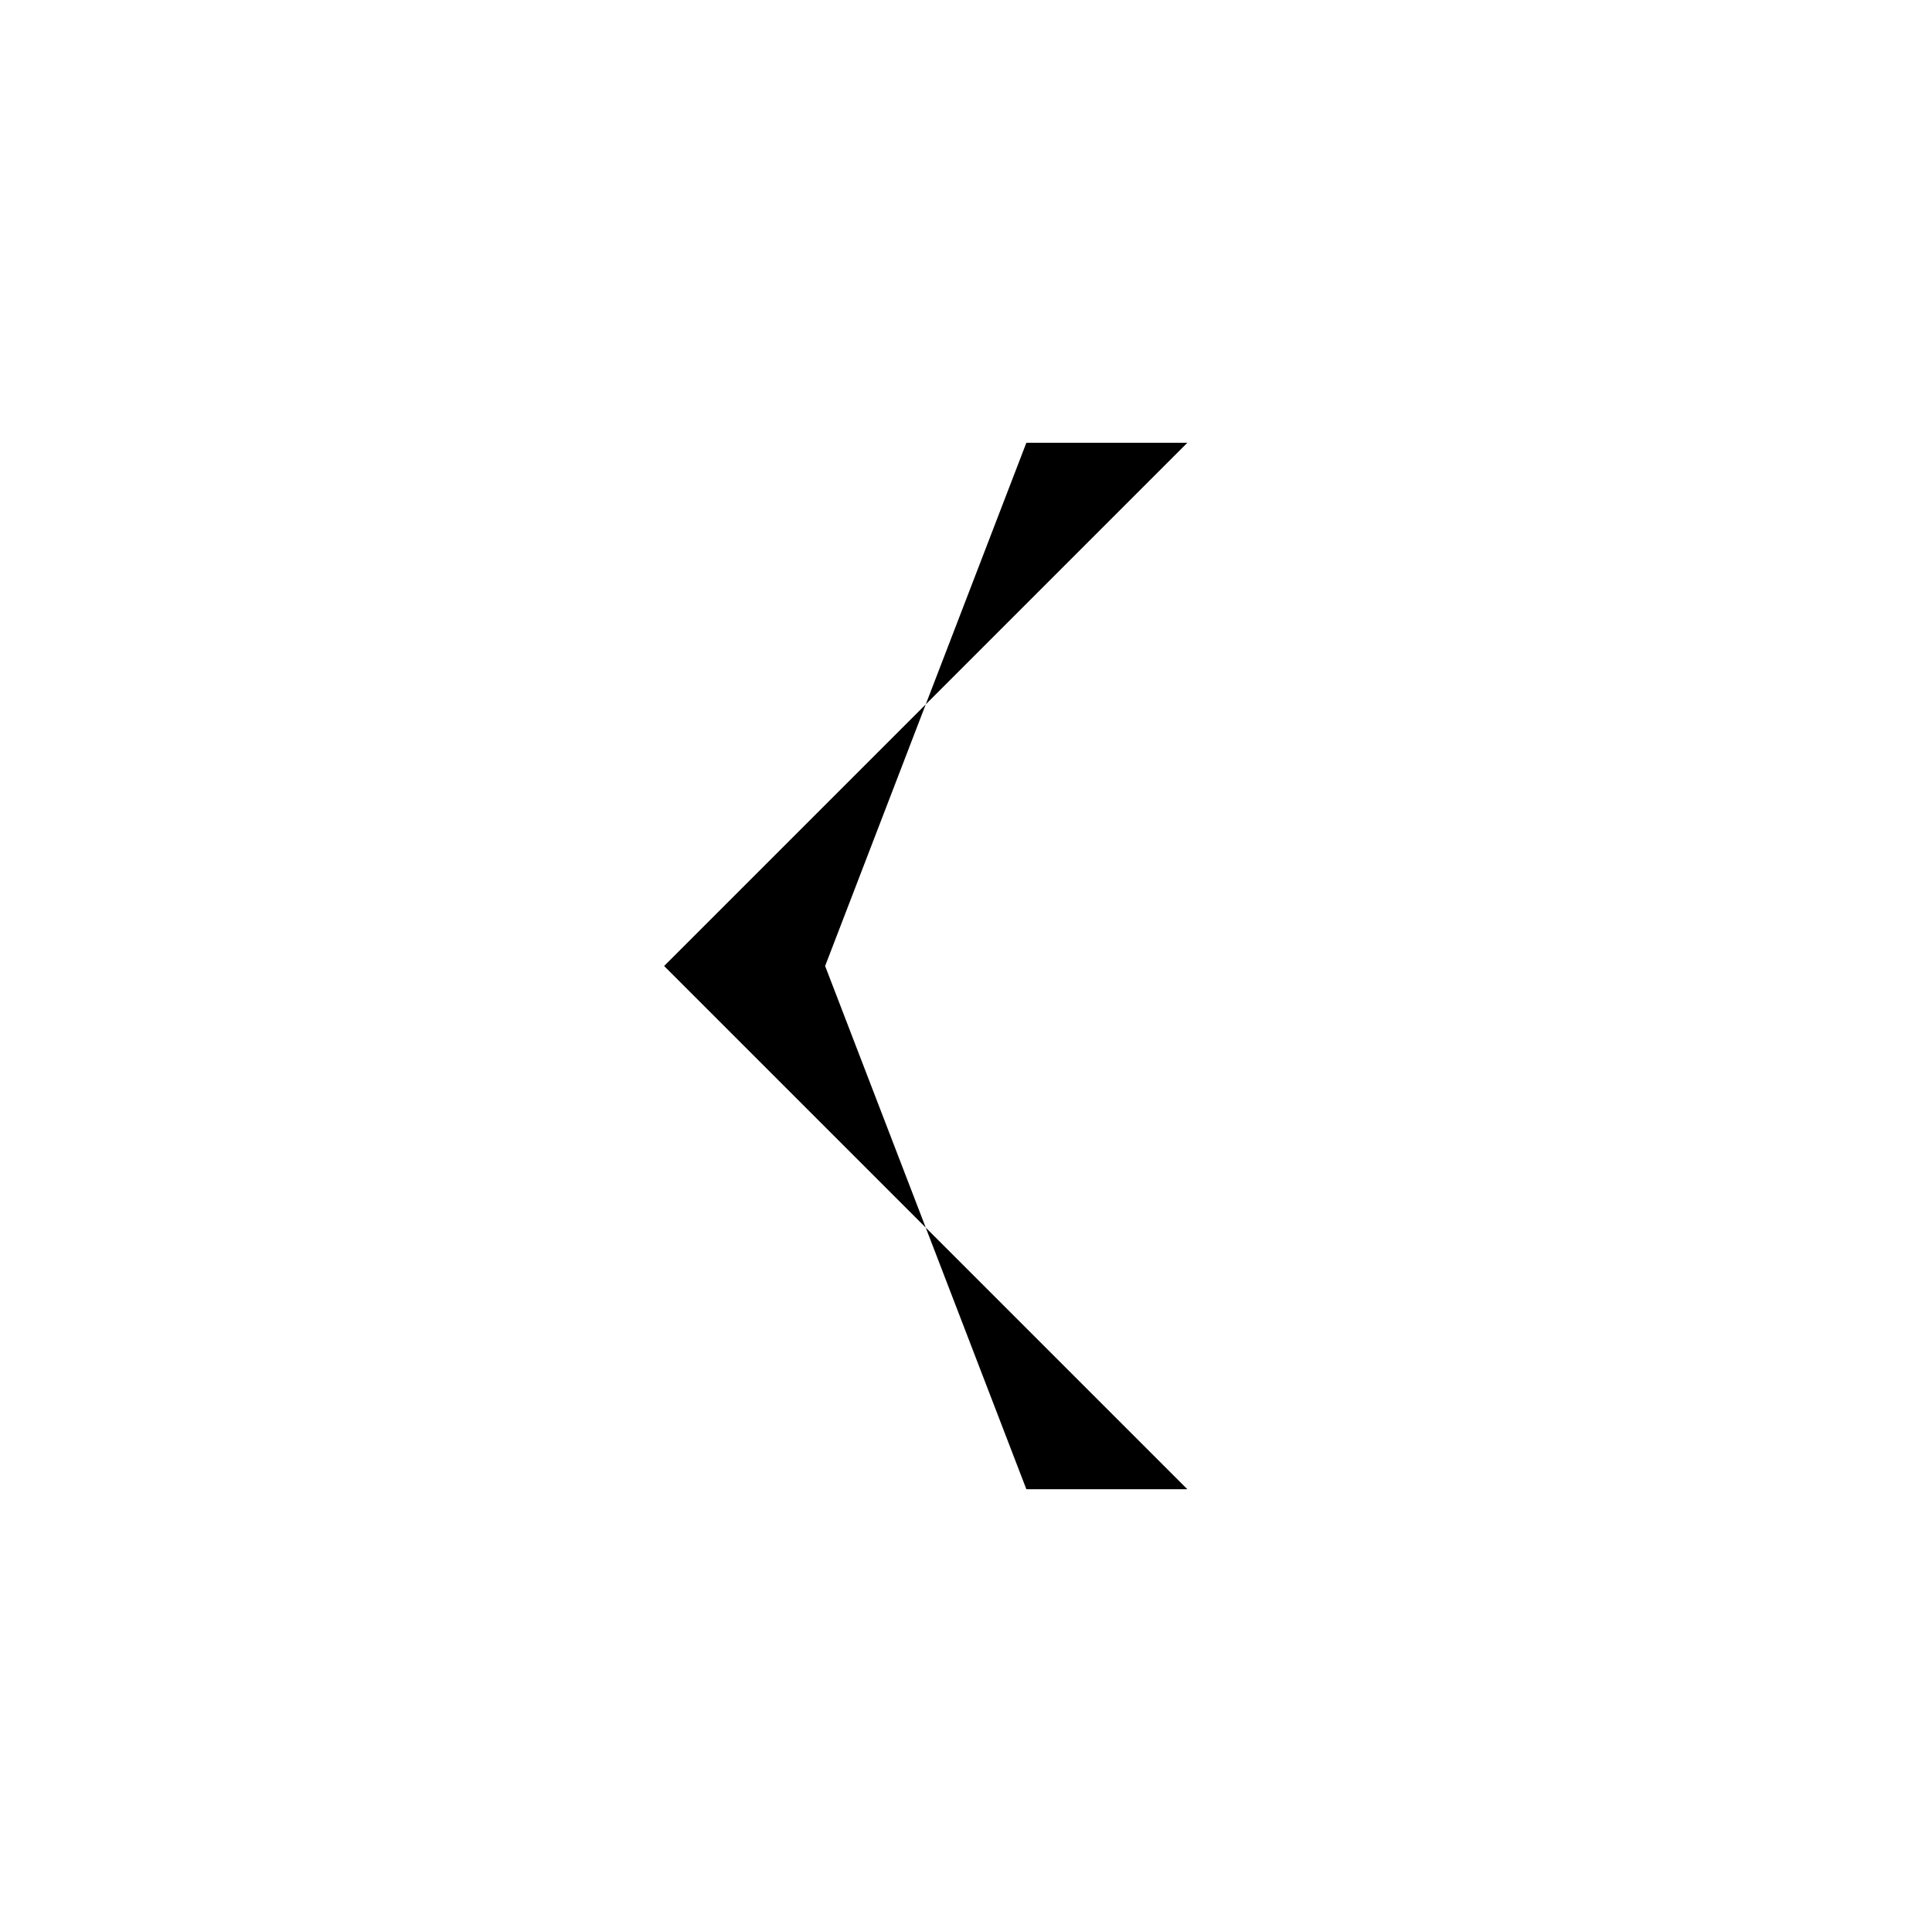
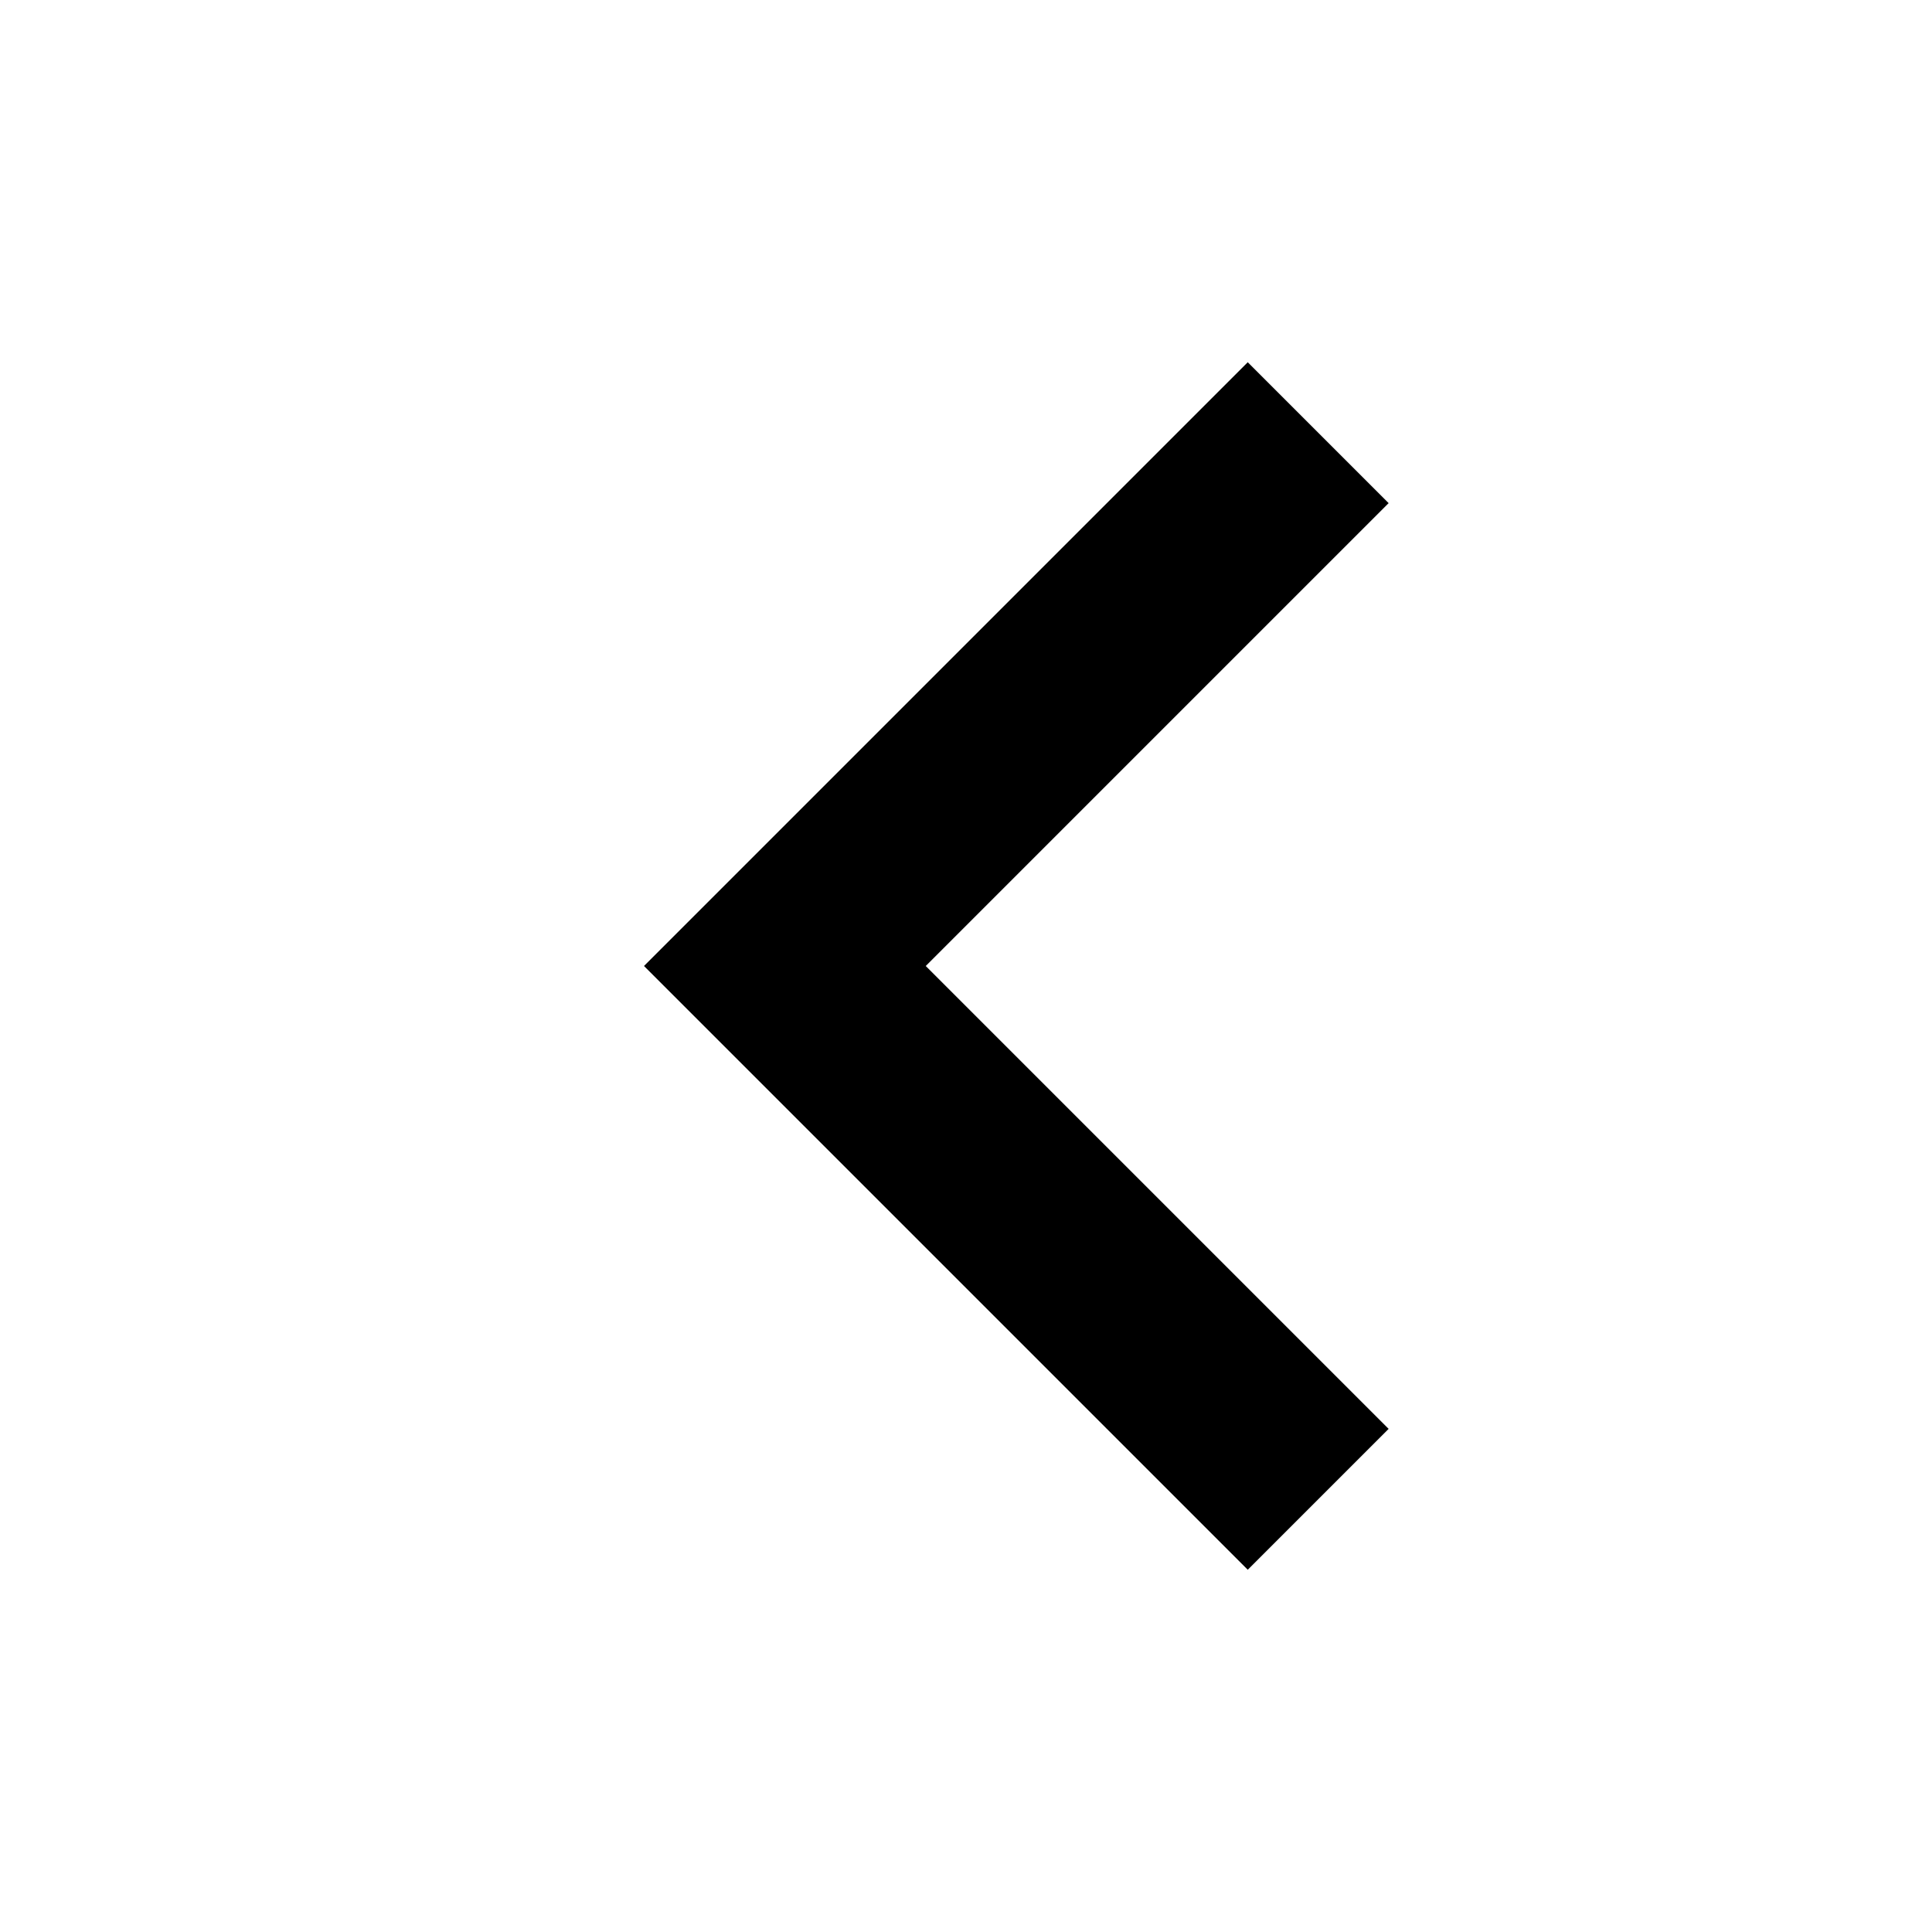
<svg xmlns="http://www.w3.org/2000/svg" width="24" height="24" viewBox="0 0 24 24" fill="currentColor" stroke="none" stroke-width="2.24" stroke-linecap="round" stroke-linejoin="round" fill-rule="evenodd" clip-rule="evenodd" aria-hidden="true">
-   <path d="M14.75 5.5 8.25 12l6.5 6.5h-2L10.25 12l2.5-6.5z" />
+   <path d="M15.5 4.5 17.25 6.25 11.5 12l5.75 5.75-1.75 1.75L8 12z" />
</svg>
